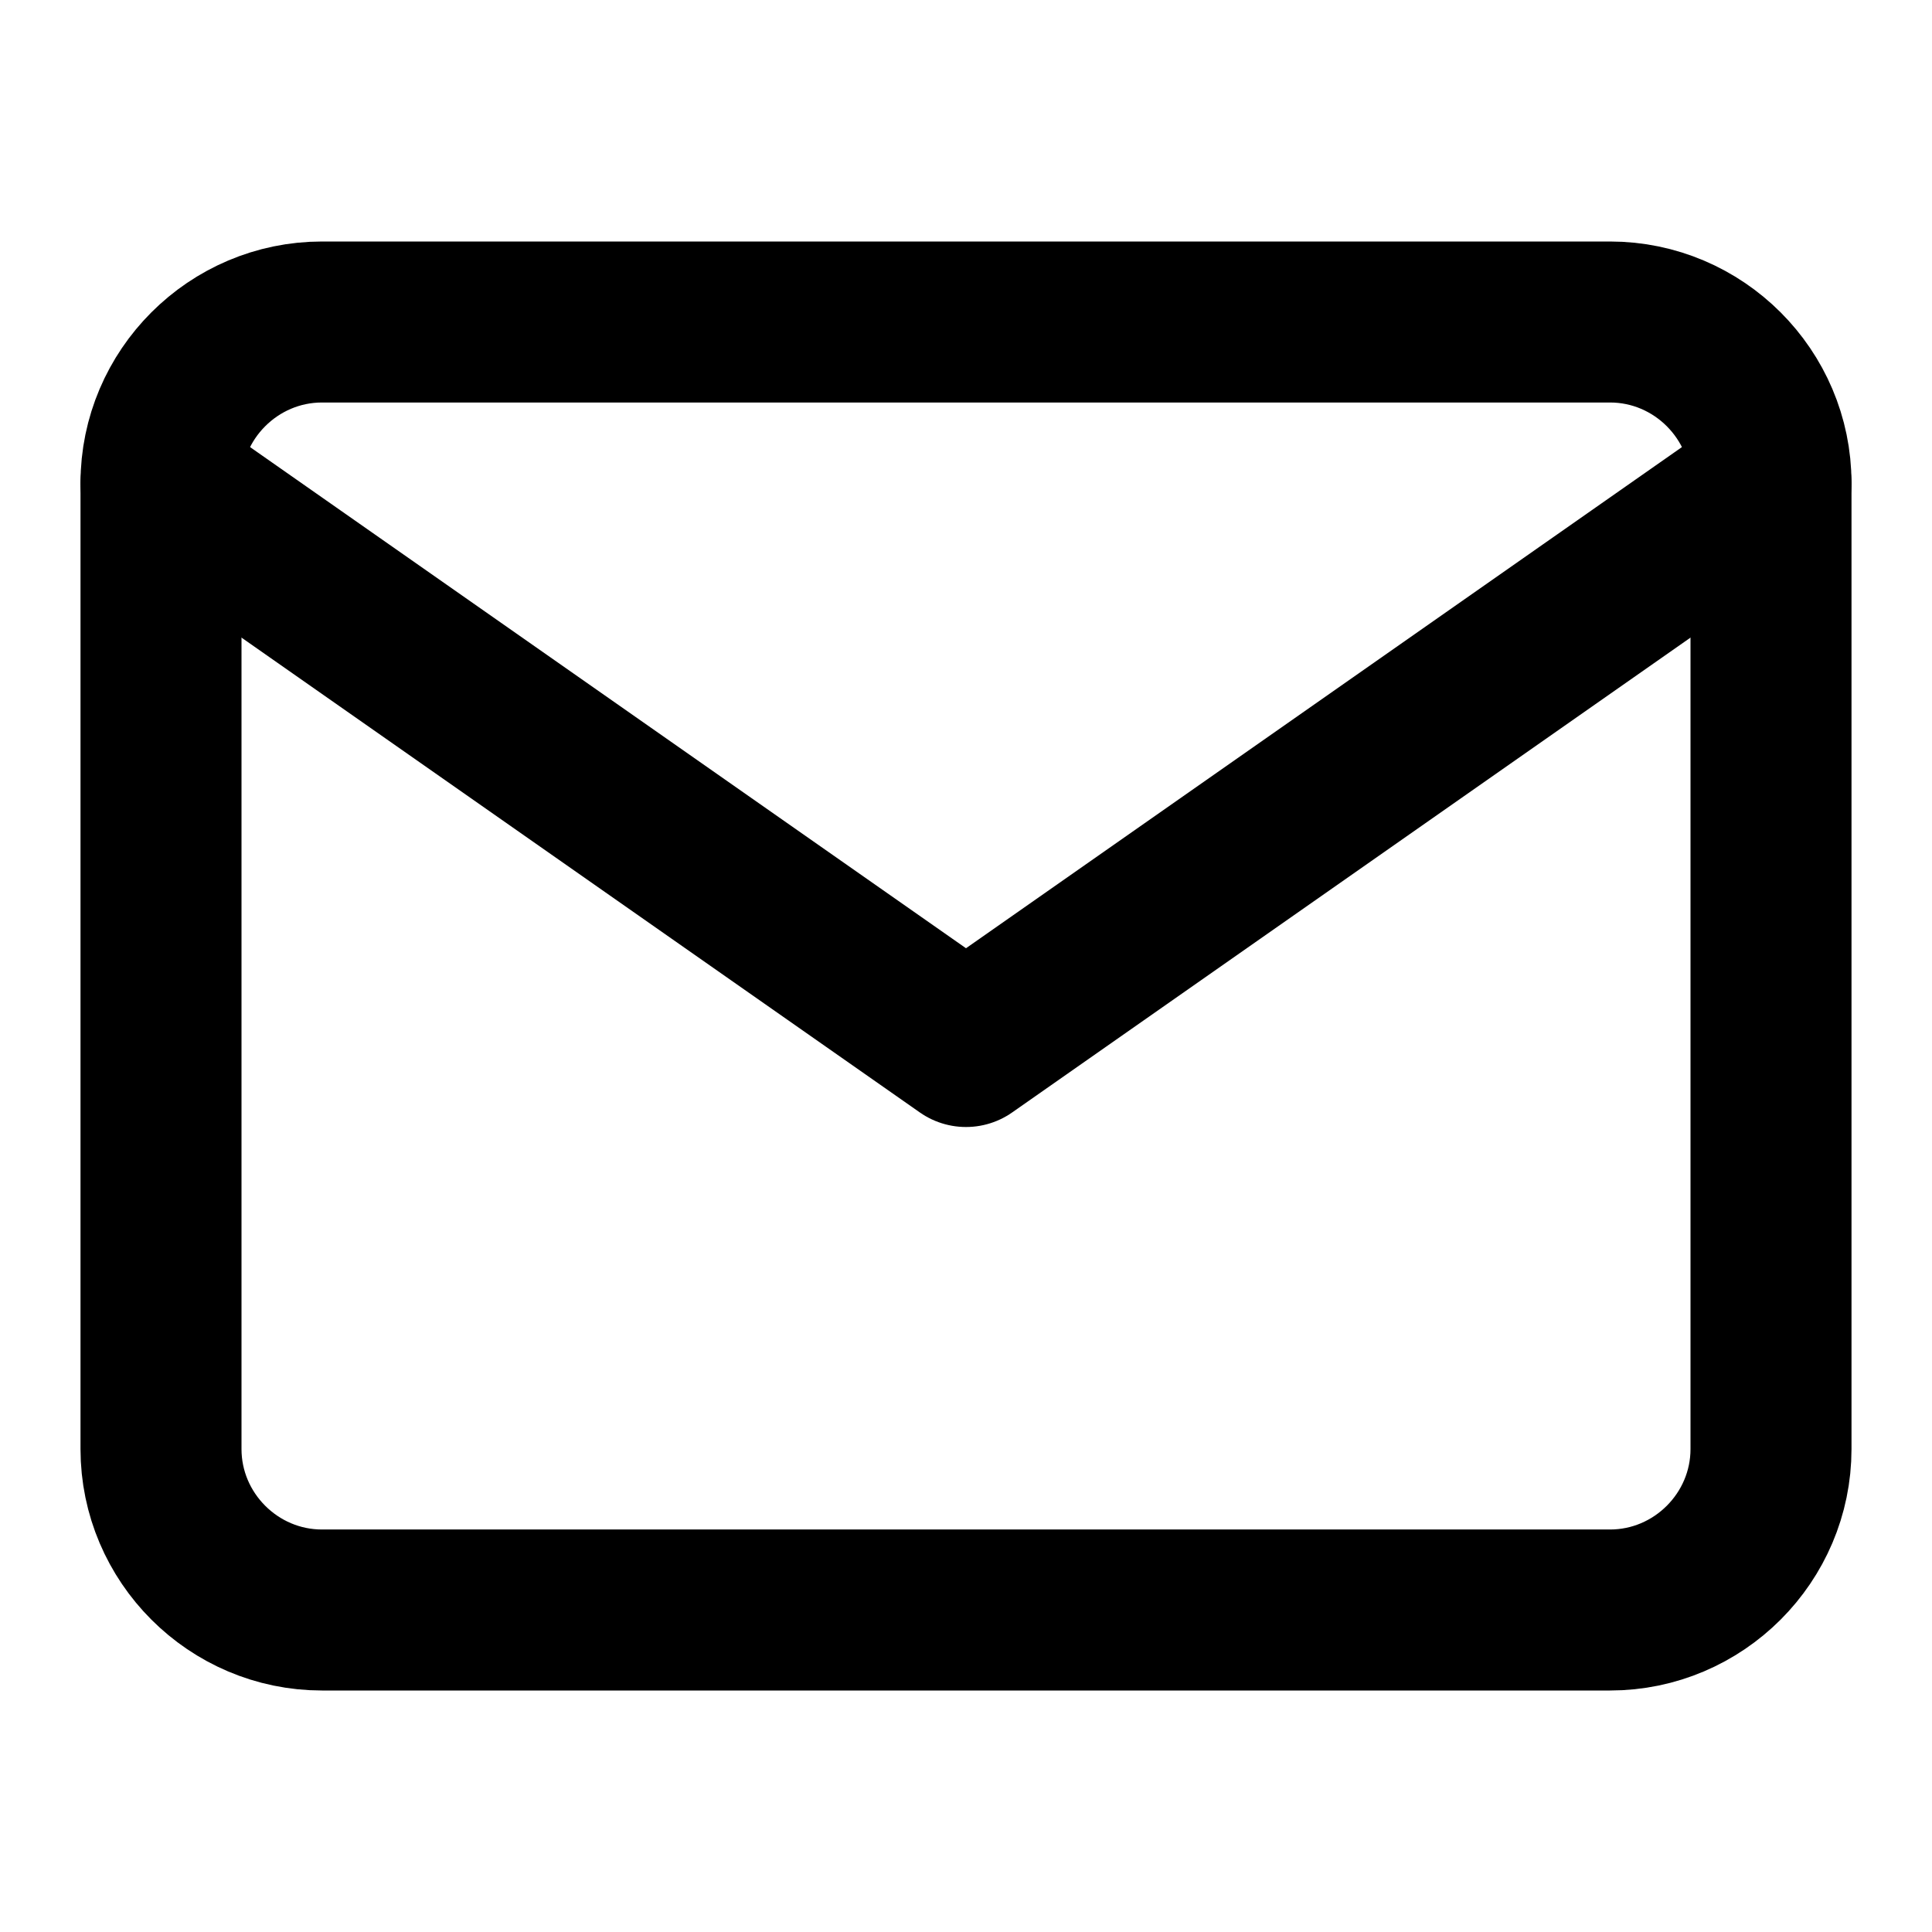
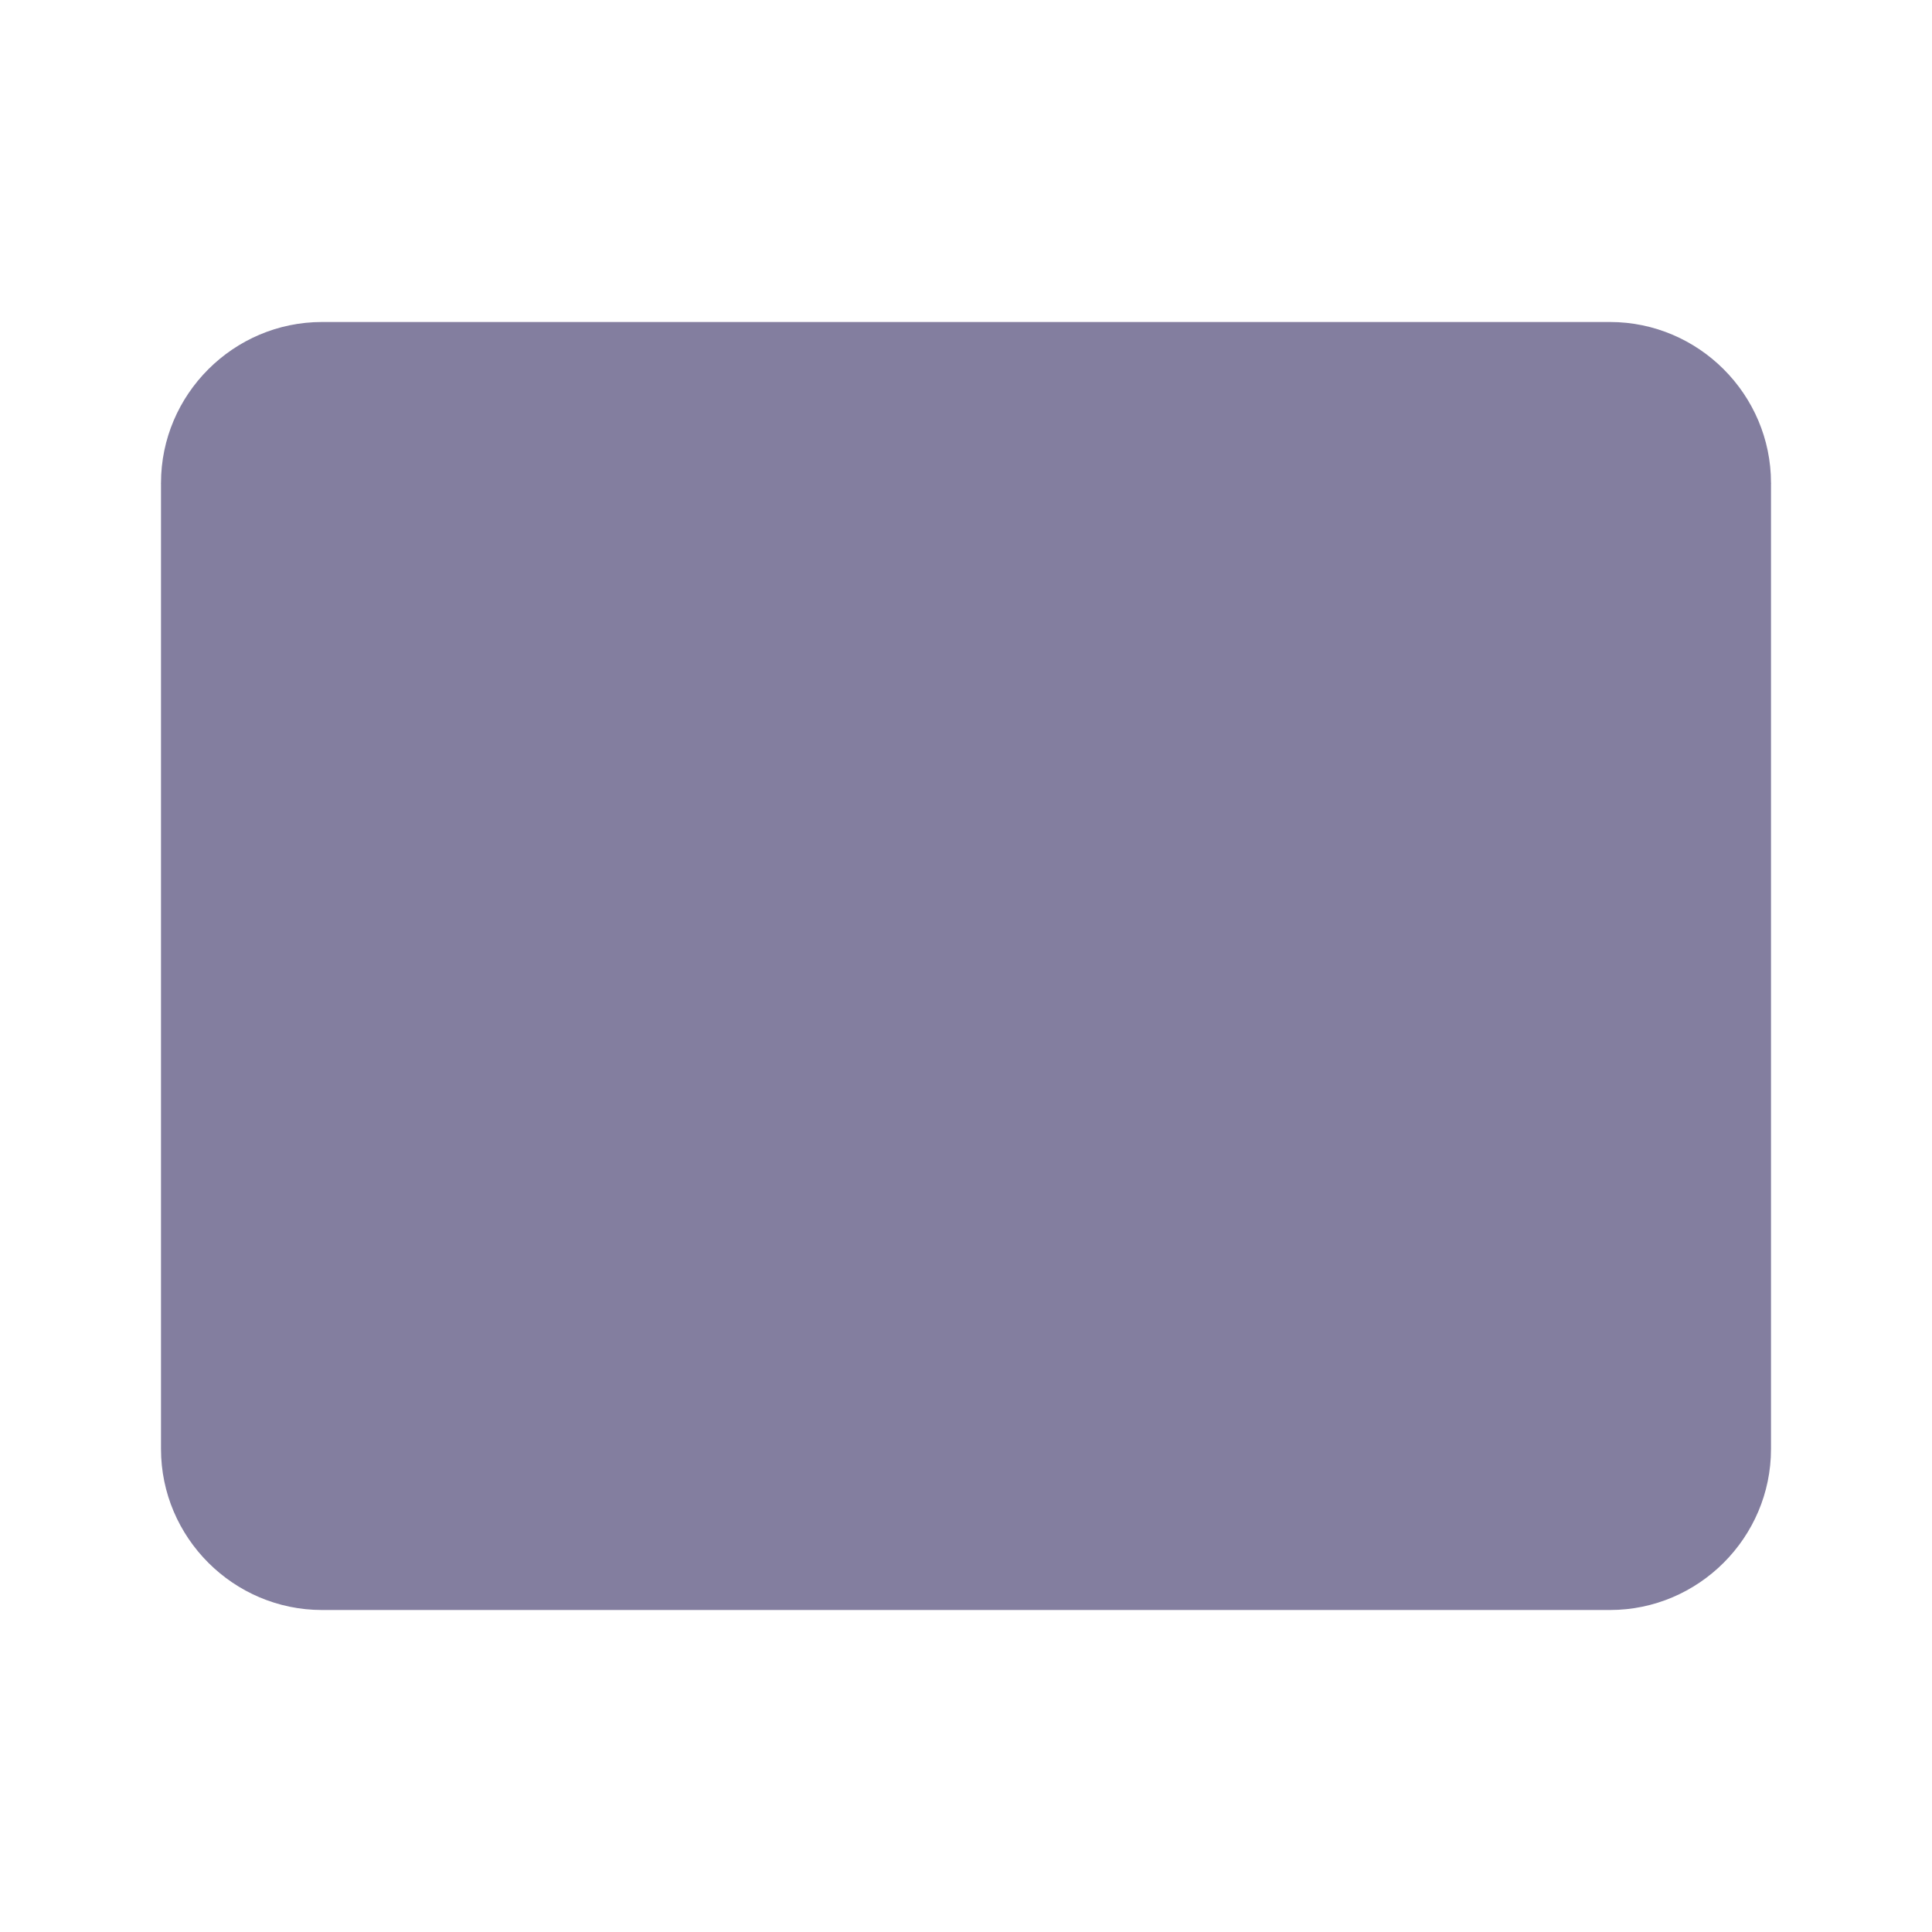
- <svg xmlns="http://www.w3.org/2000/svg" width="24" height="24" viewBox="0 0 24 24" fill="none" stroke="currentColor" stroke-width="2" stroke-linecap="round" stroke-linejoin="round" class="feather feather-mail">
+ <svg xmlns="http://www.w3.org/2000/svg" width="24" height="24" viewBox="0 0 24 24" fill="#837e9f" class="feather feather-mail">
  <path d="M4 4h16c1.1 0 2 .9 2 2v12c0 1.1-.9 2-2 2H4c-1.1 0-2-.9-2-2V6c0-1.1.9-2 2-2z" />
  <polyline points="22,6 12,13 2,6" />
</svg>
